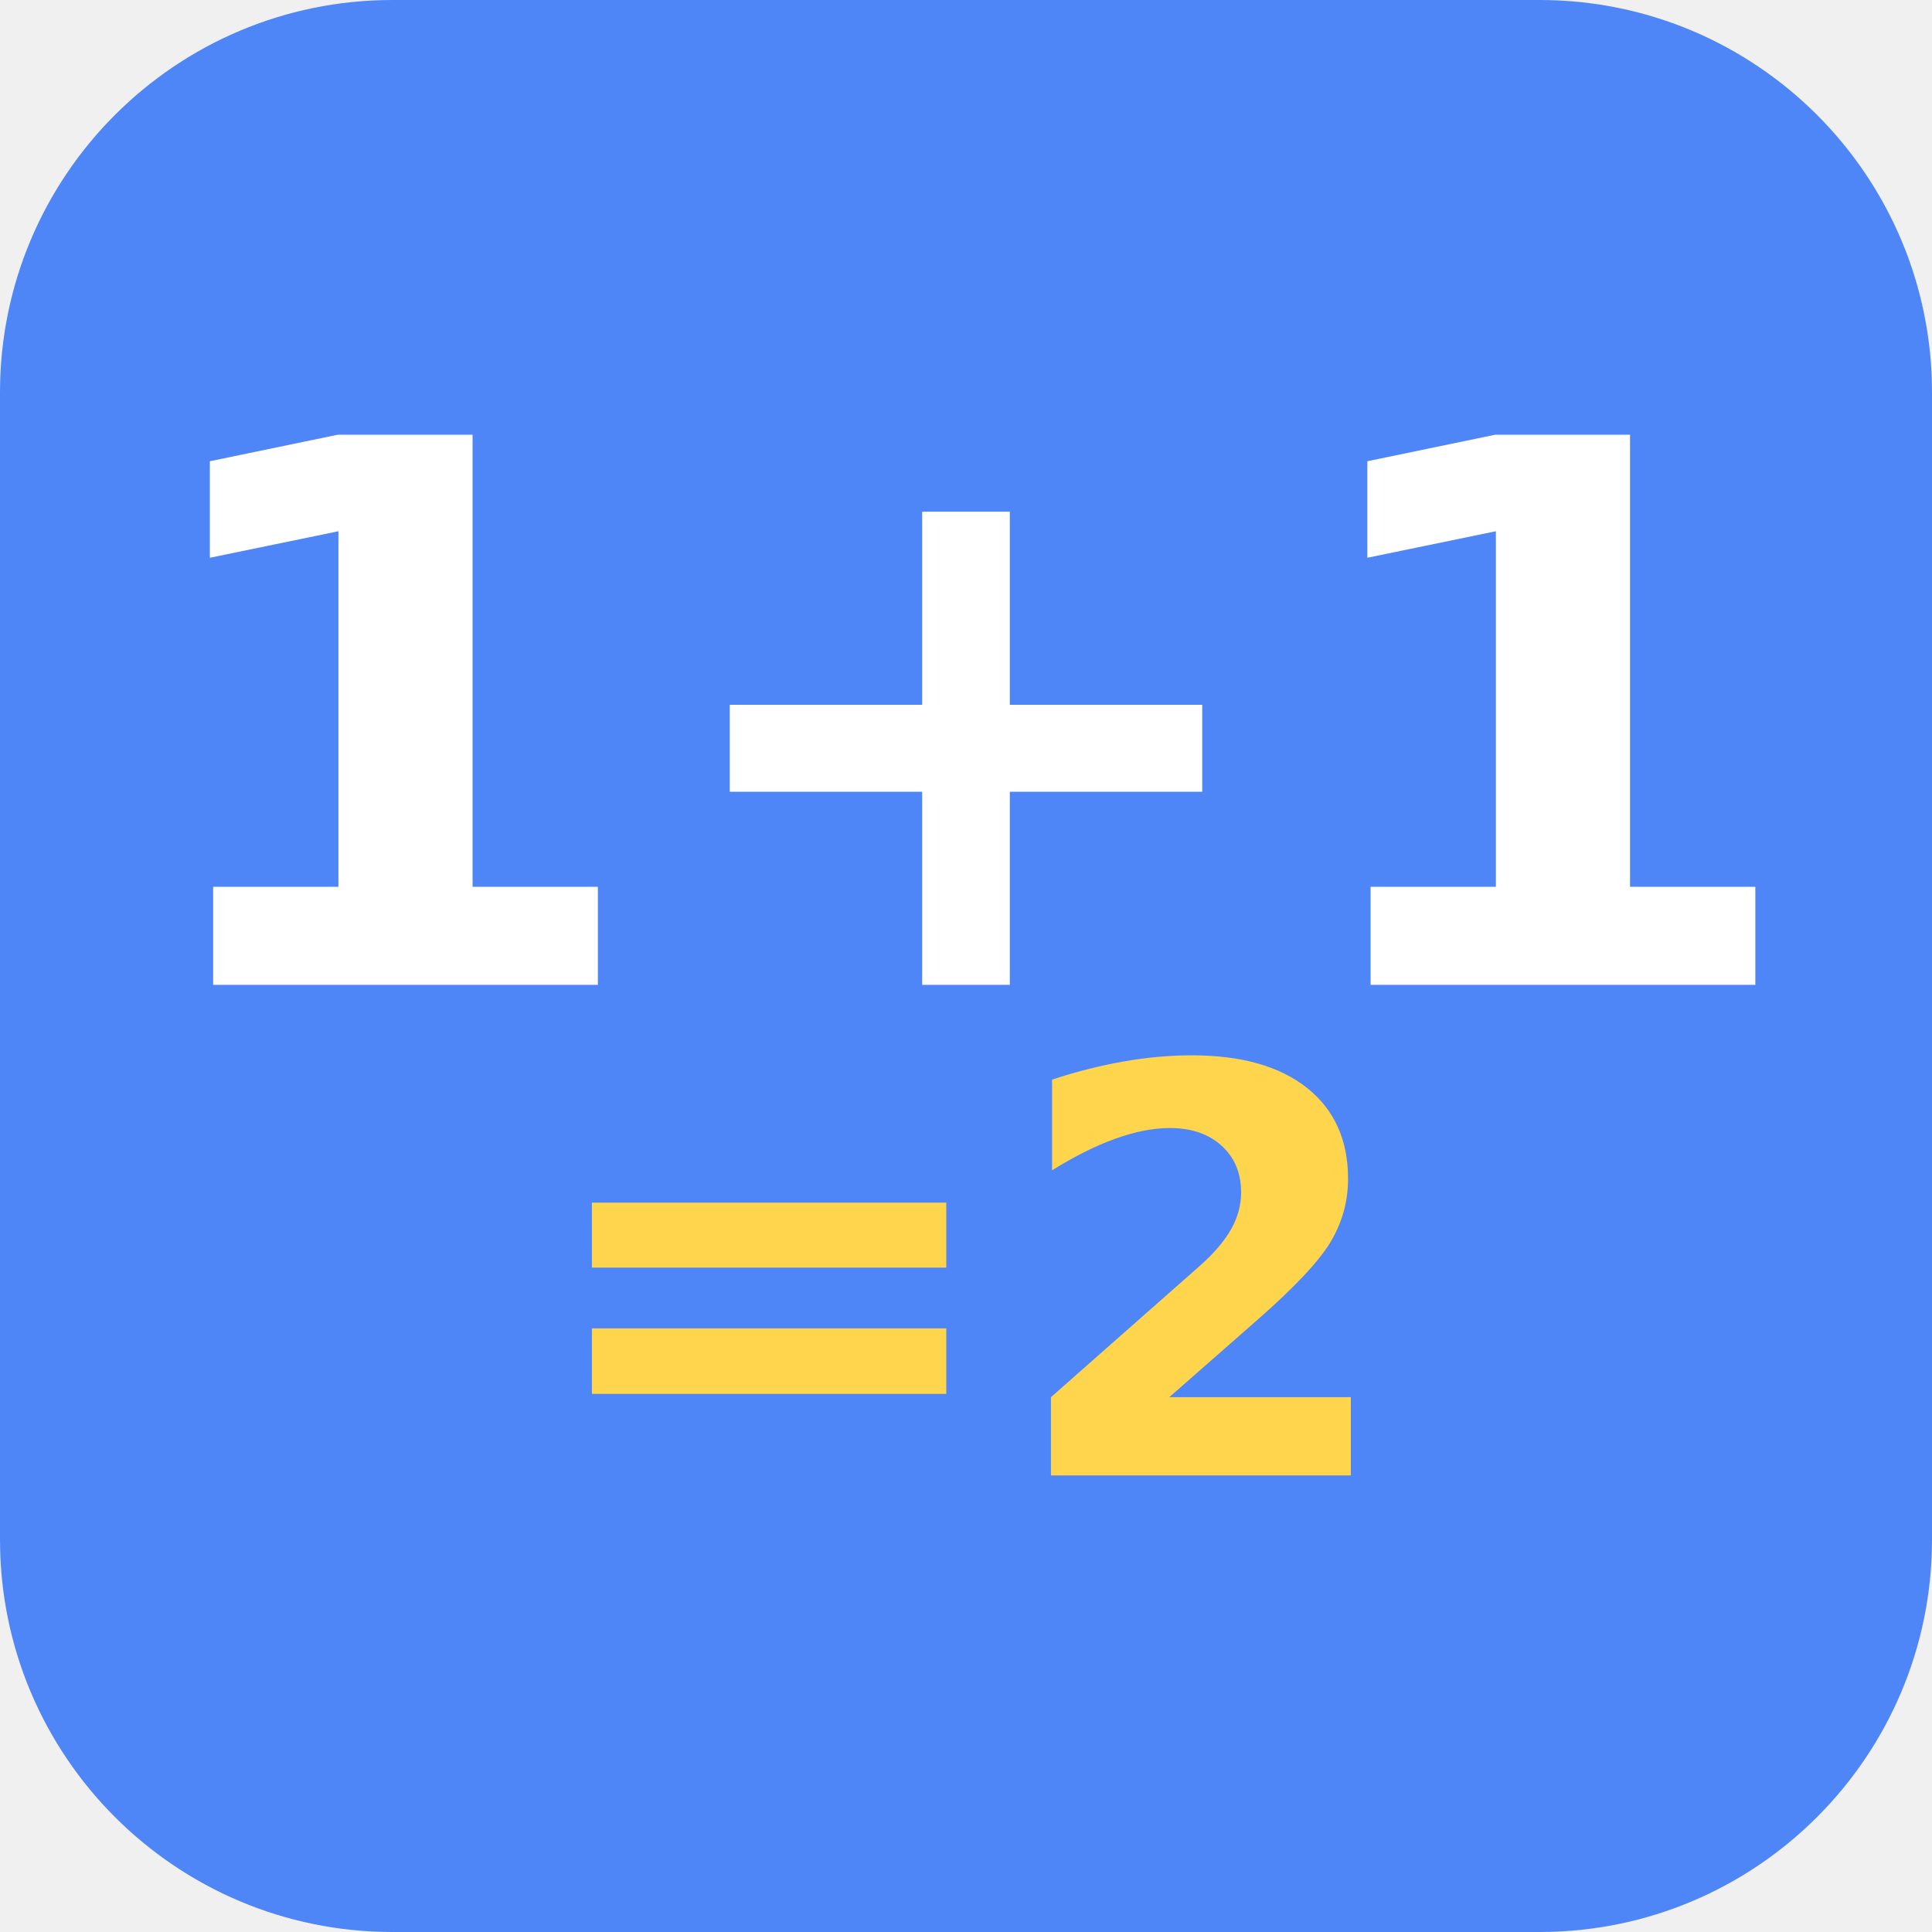
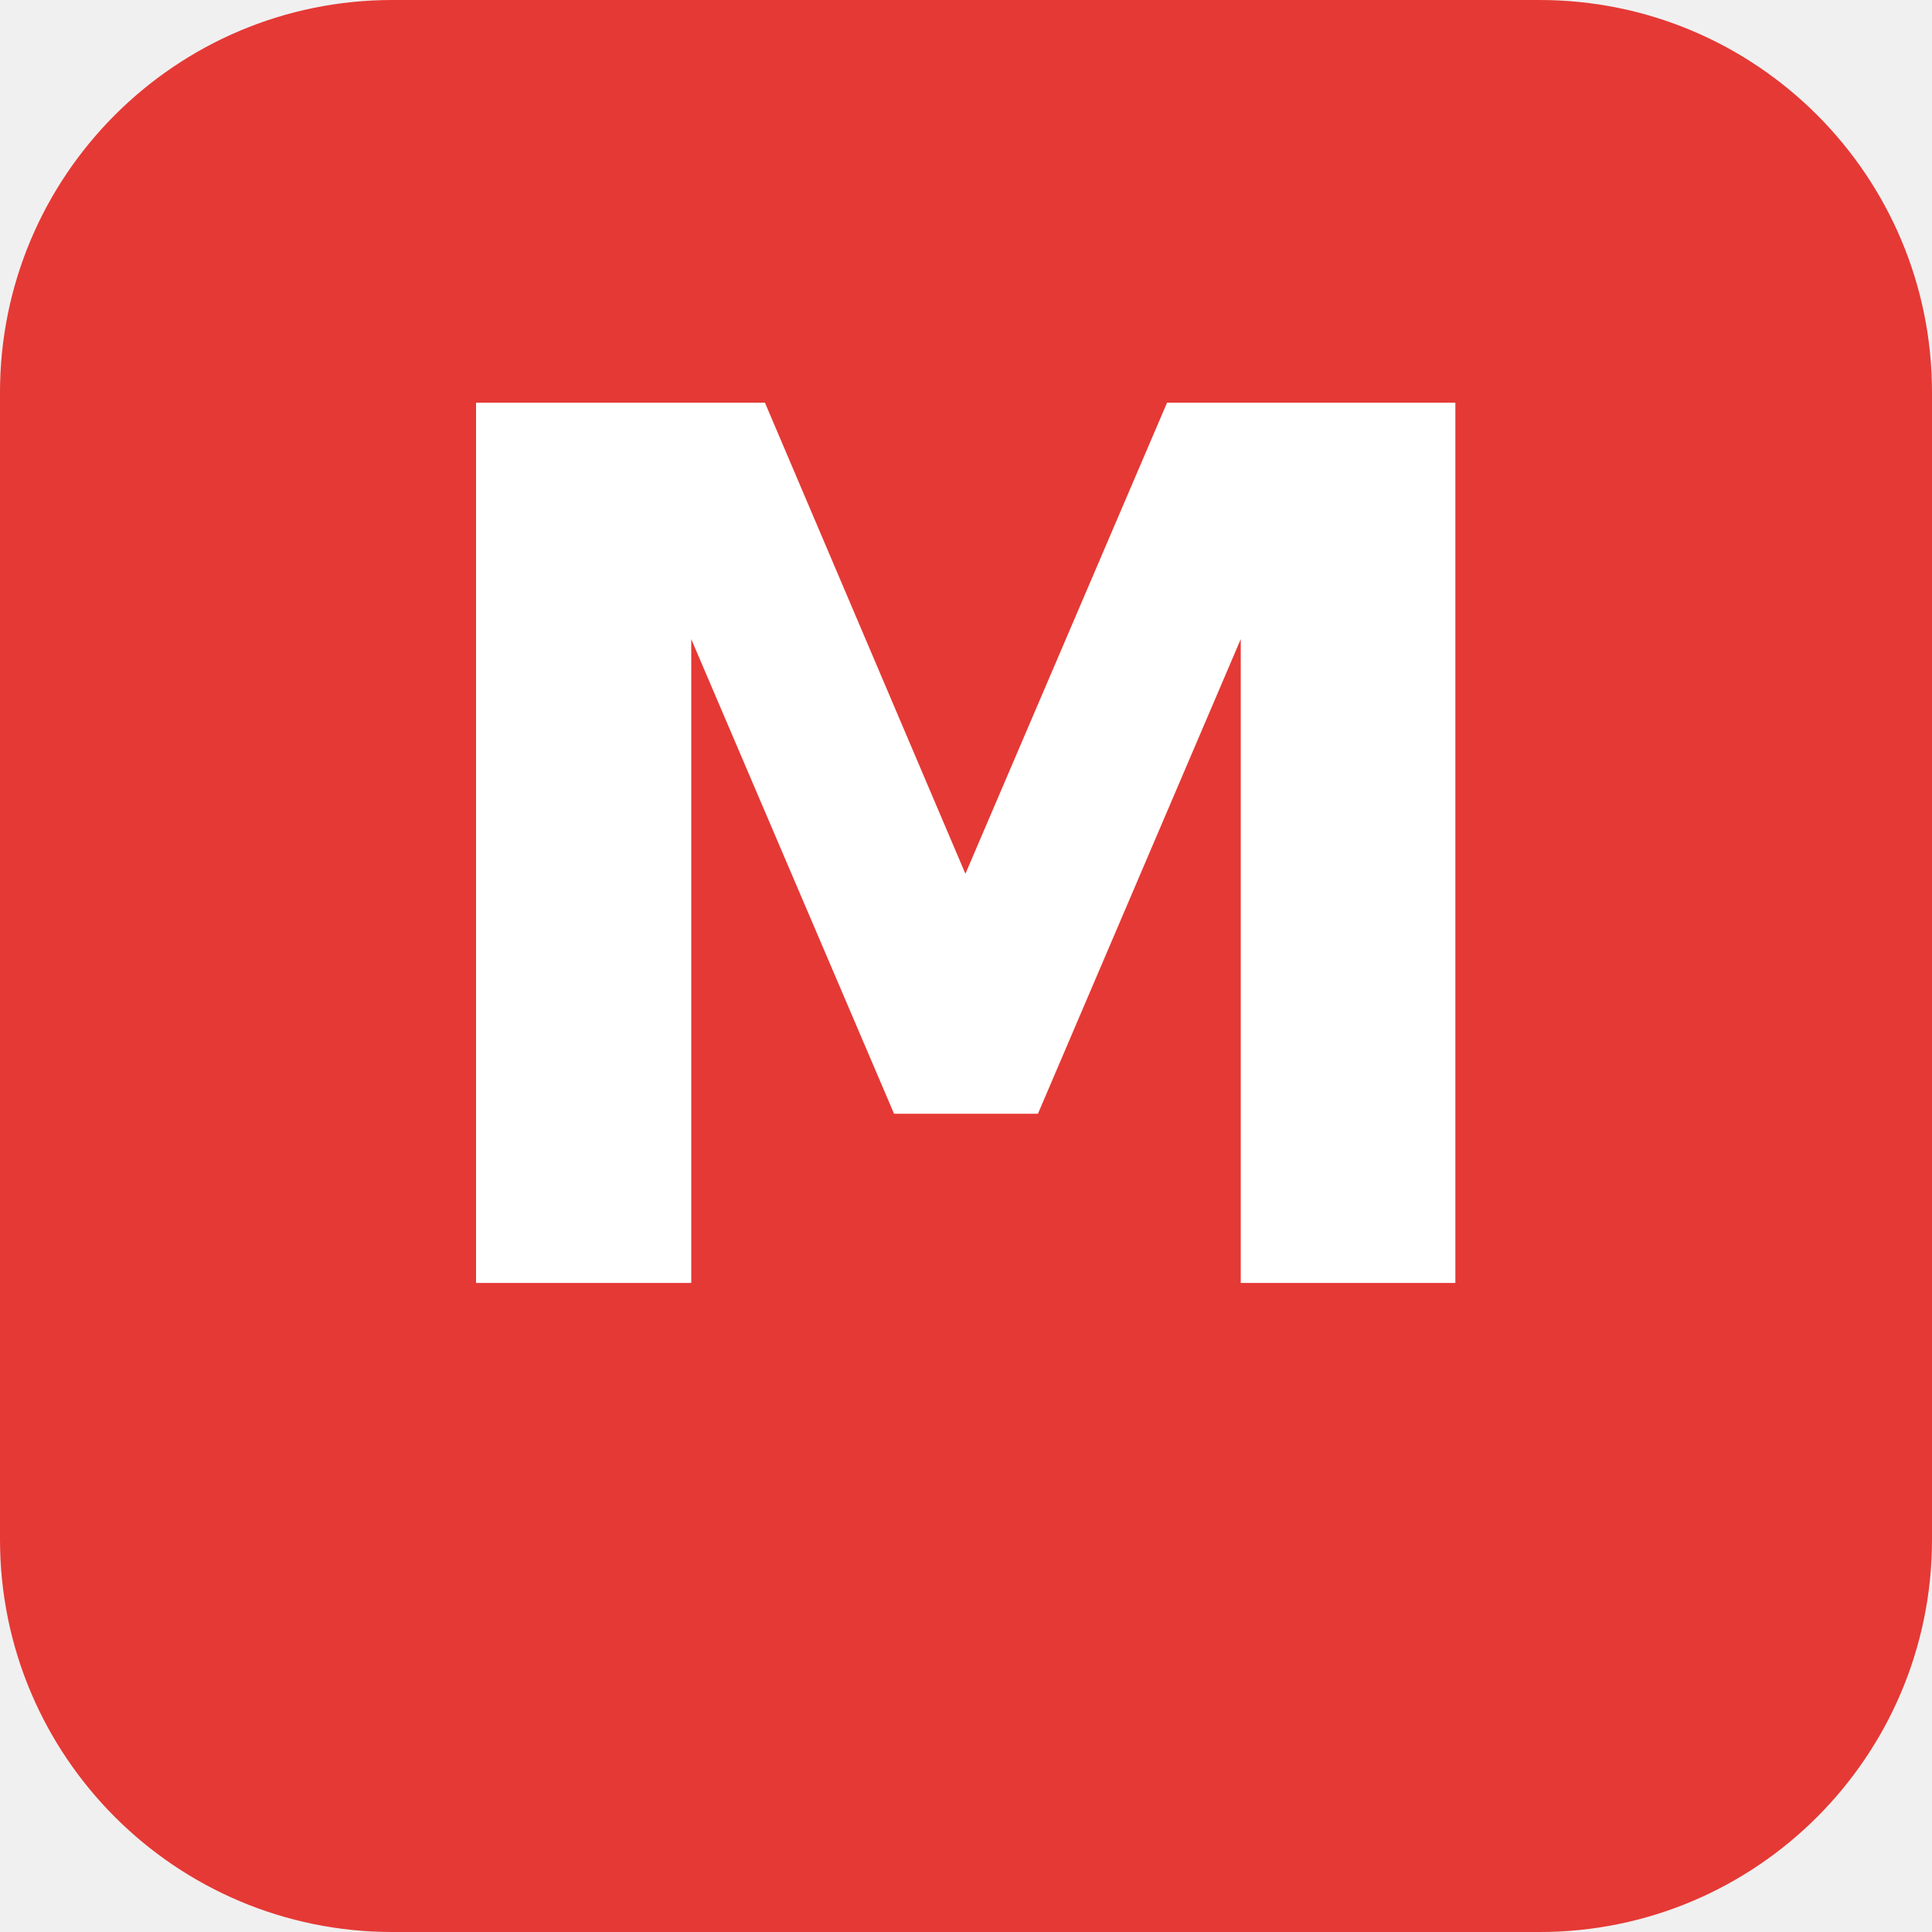
<svg xmlns="http://www.w3.org/2000/svg" viewBox="0 0 512 512">
-   <rect width="512" height="512" rx="104" fill="#4f86f7" />
-   <text x="256" y="261" font-family="DejaVu Sans, Arial, sans-serif" font-size="200" font-weight="700" fill="#ffffff" text-anchor="middle">1+1</text>
-   <text x="256" y="391" font-family="DejaVu Sans, Arial, sans-serif" font-size="150" font-weight="700" fill="#ffd54d" text-anchor="middle">=2</text>
+   <rect width="512" height="512" rx="104" fill="#E53935" />
+   <text x="256" y="340" font-family="DejaVu Sans, Arial, sans-serif" font-size="320" font-weight="700" fill="#ffffff" text-anchor="middle">M</text>
</svg>
